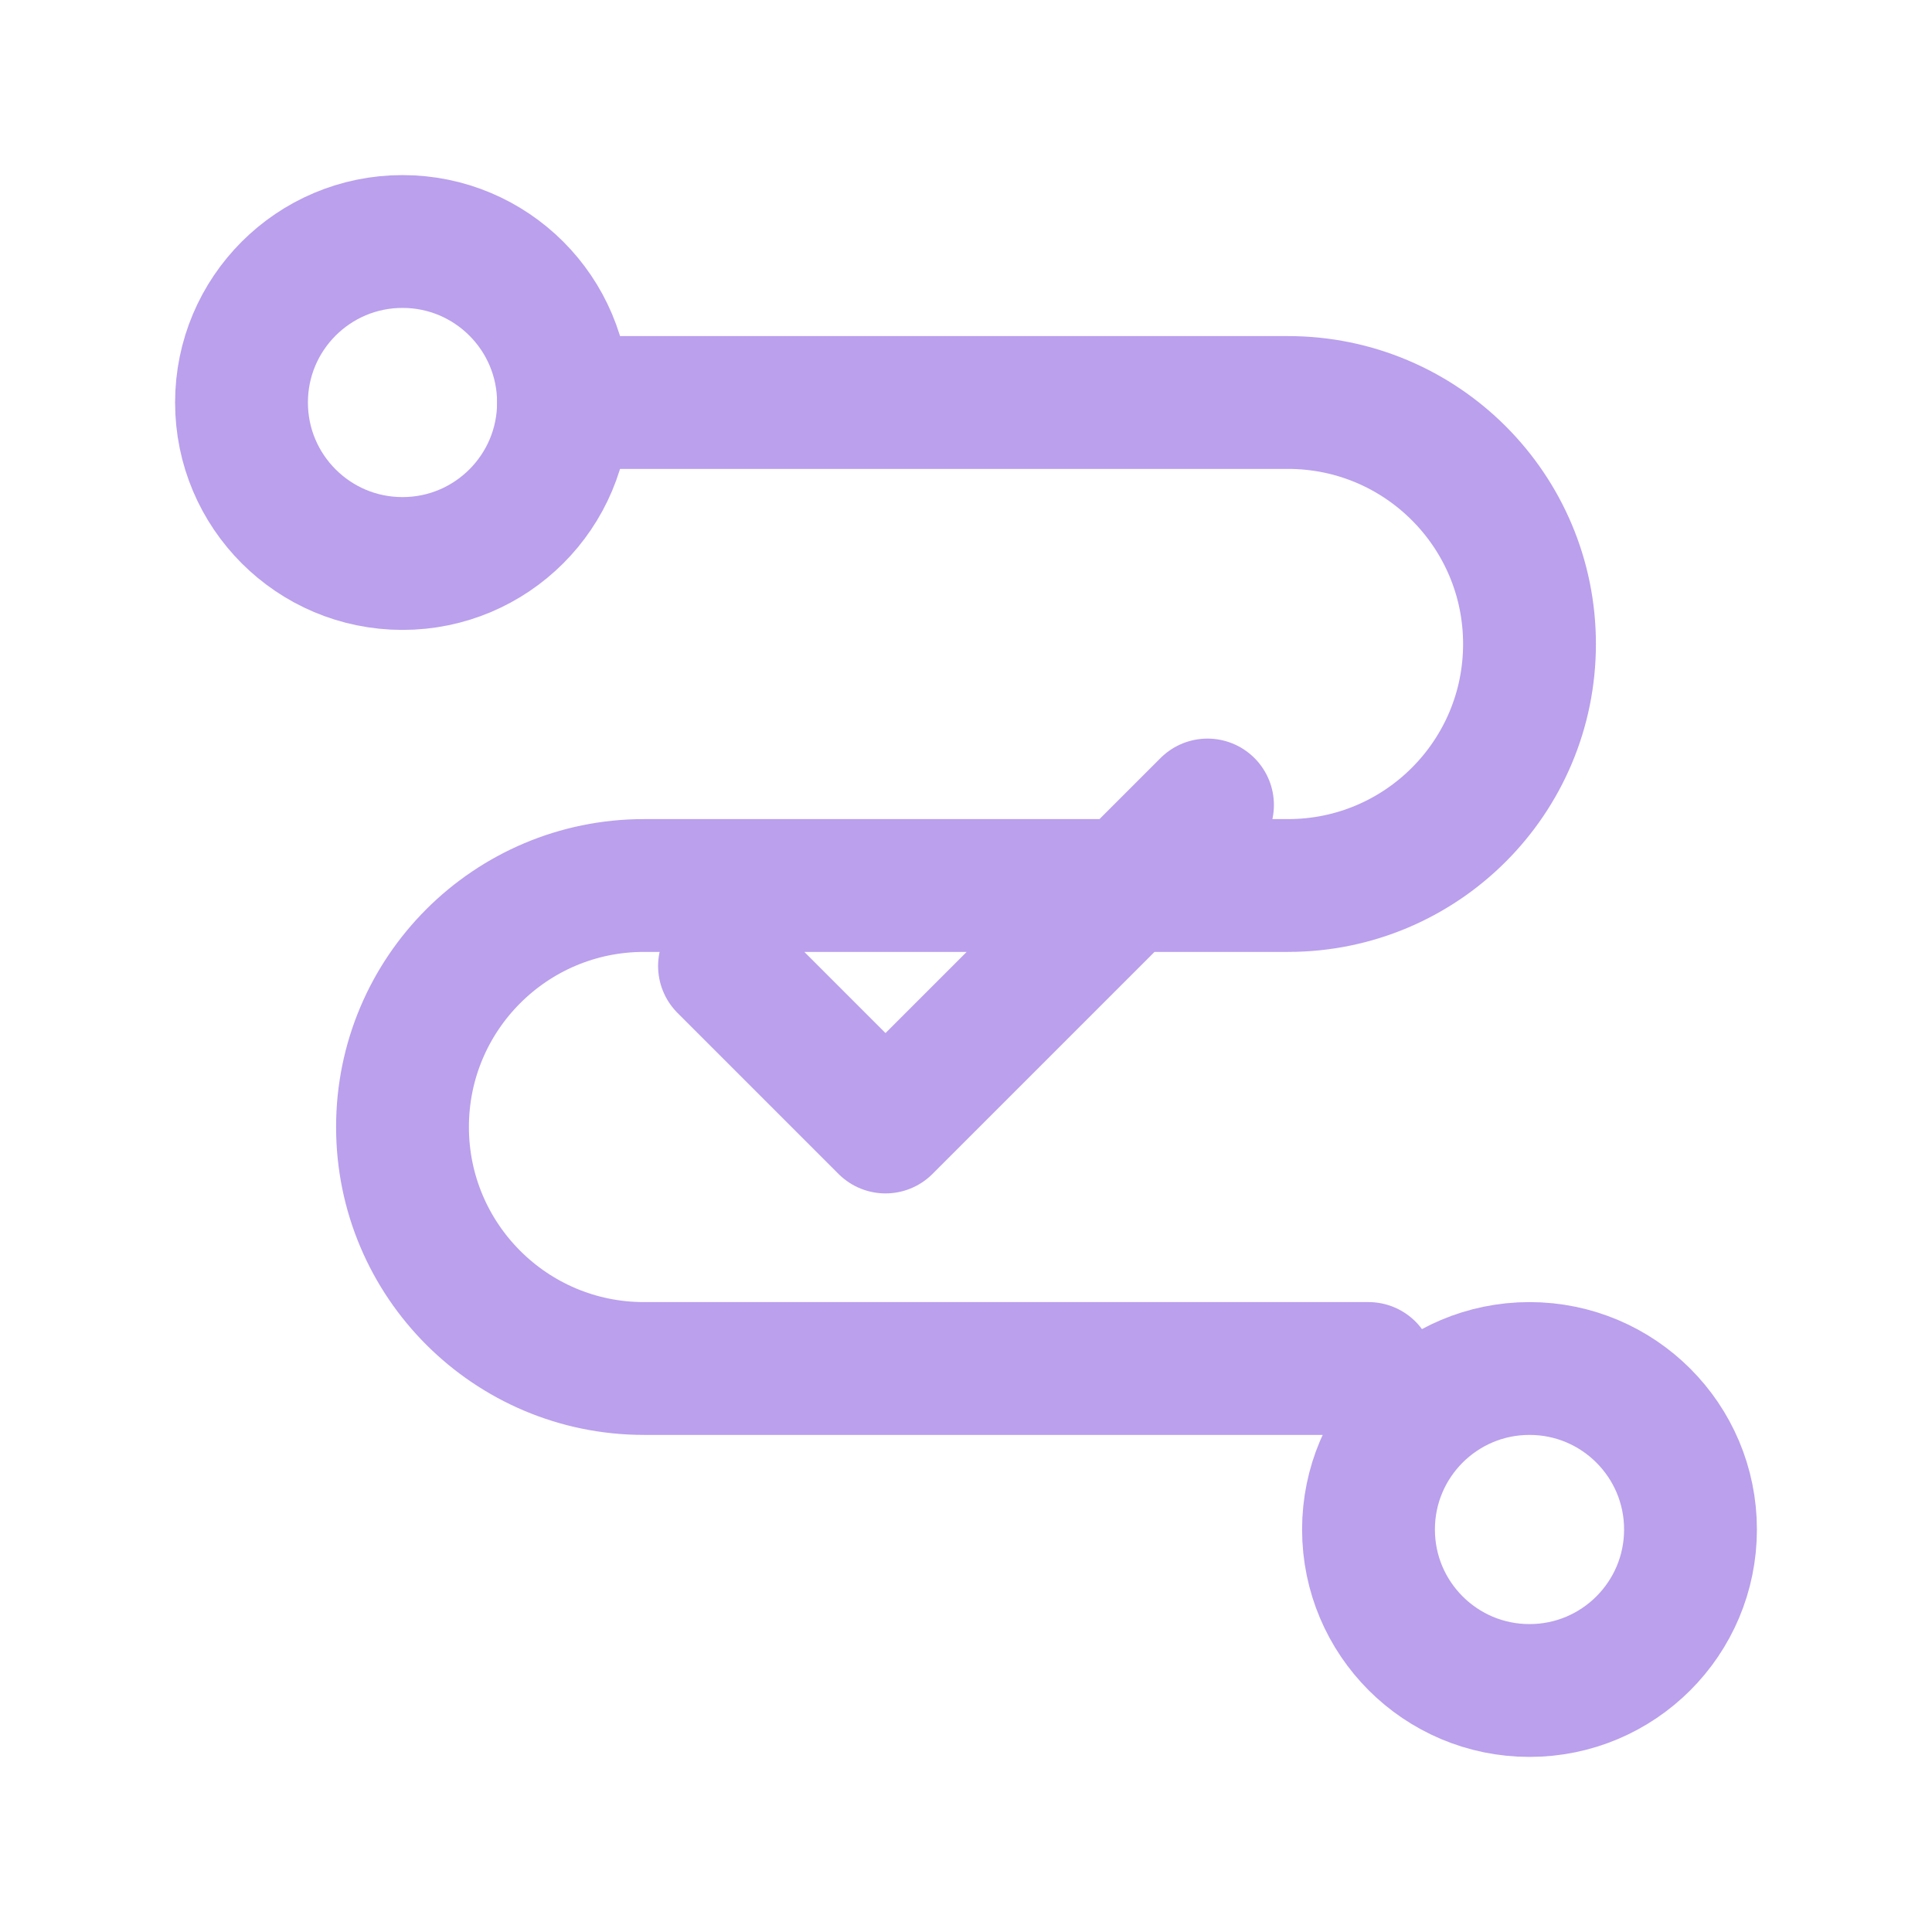
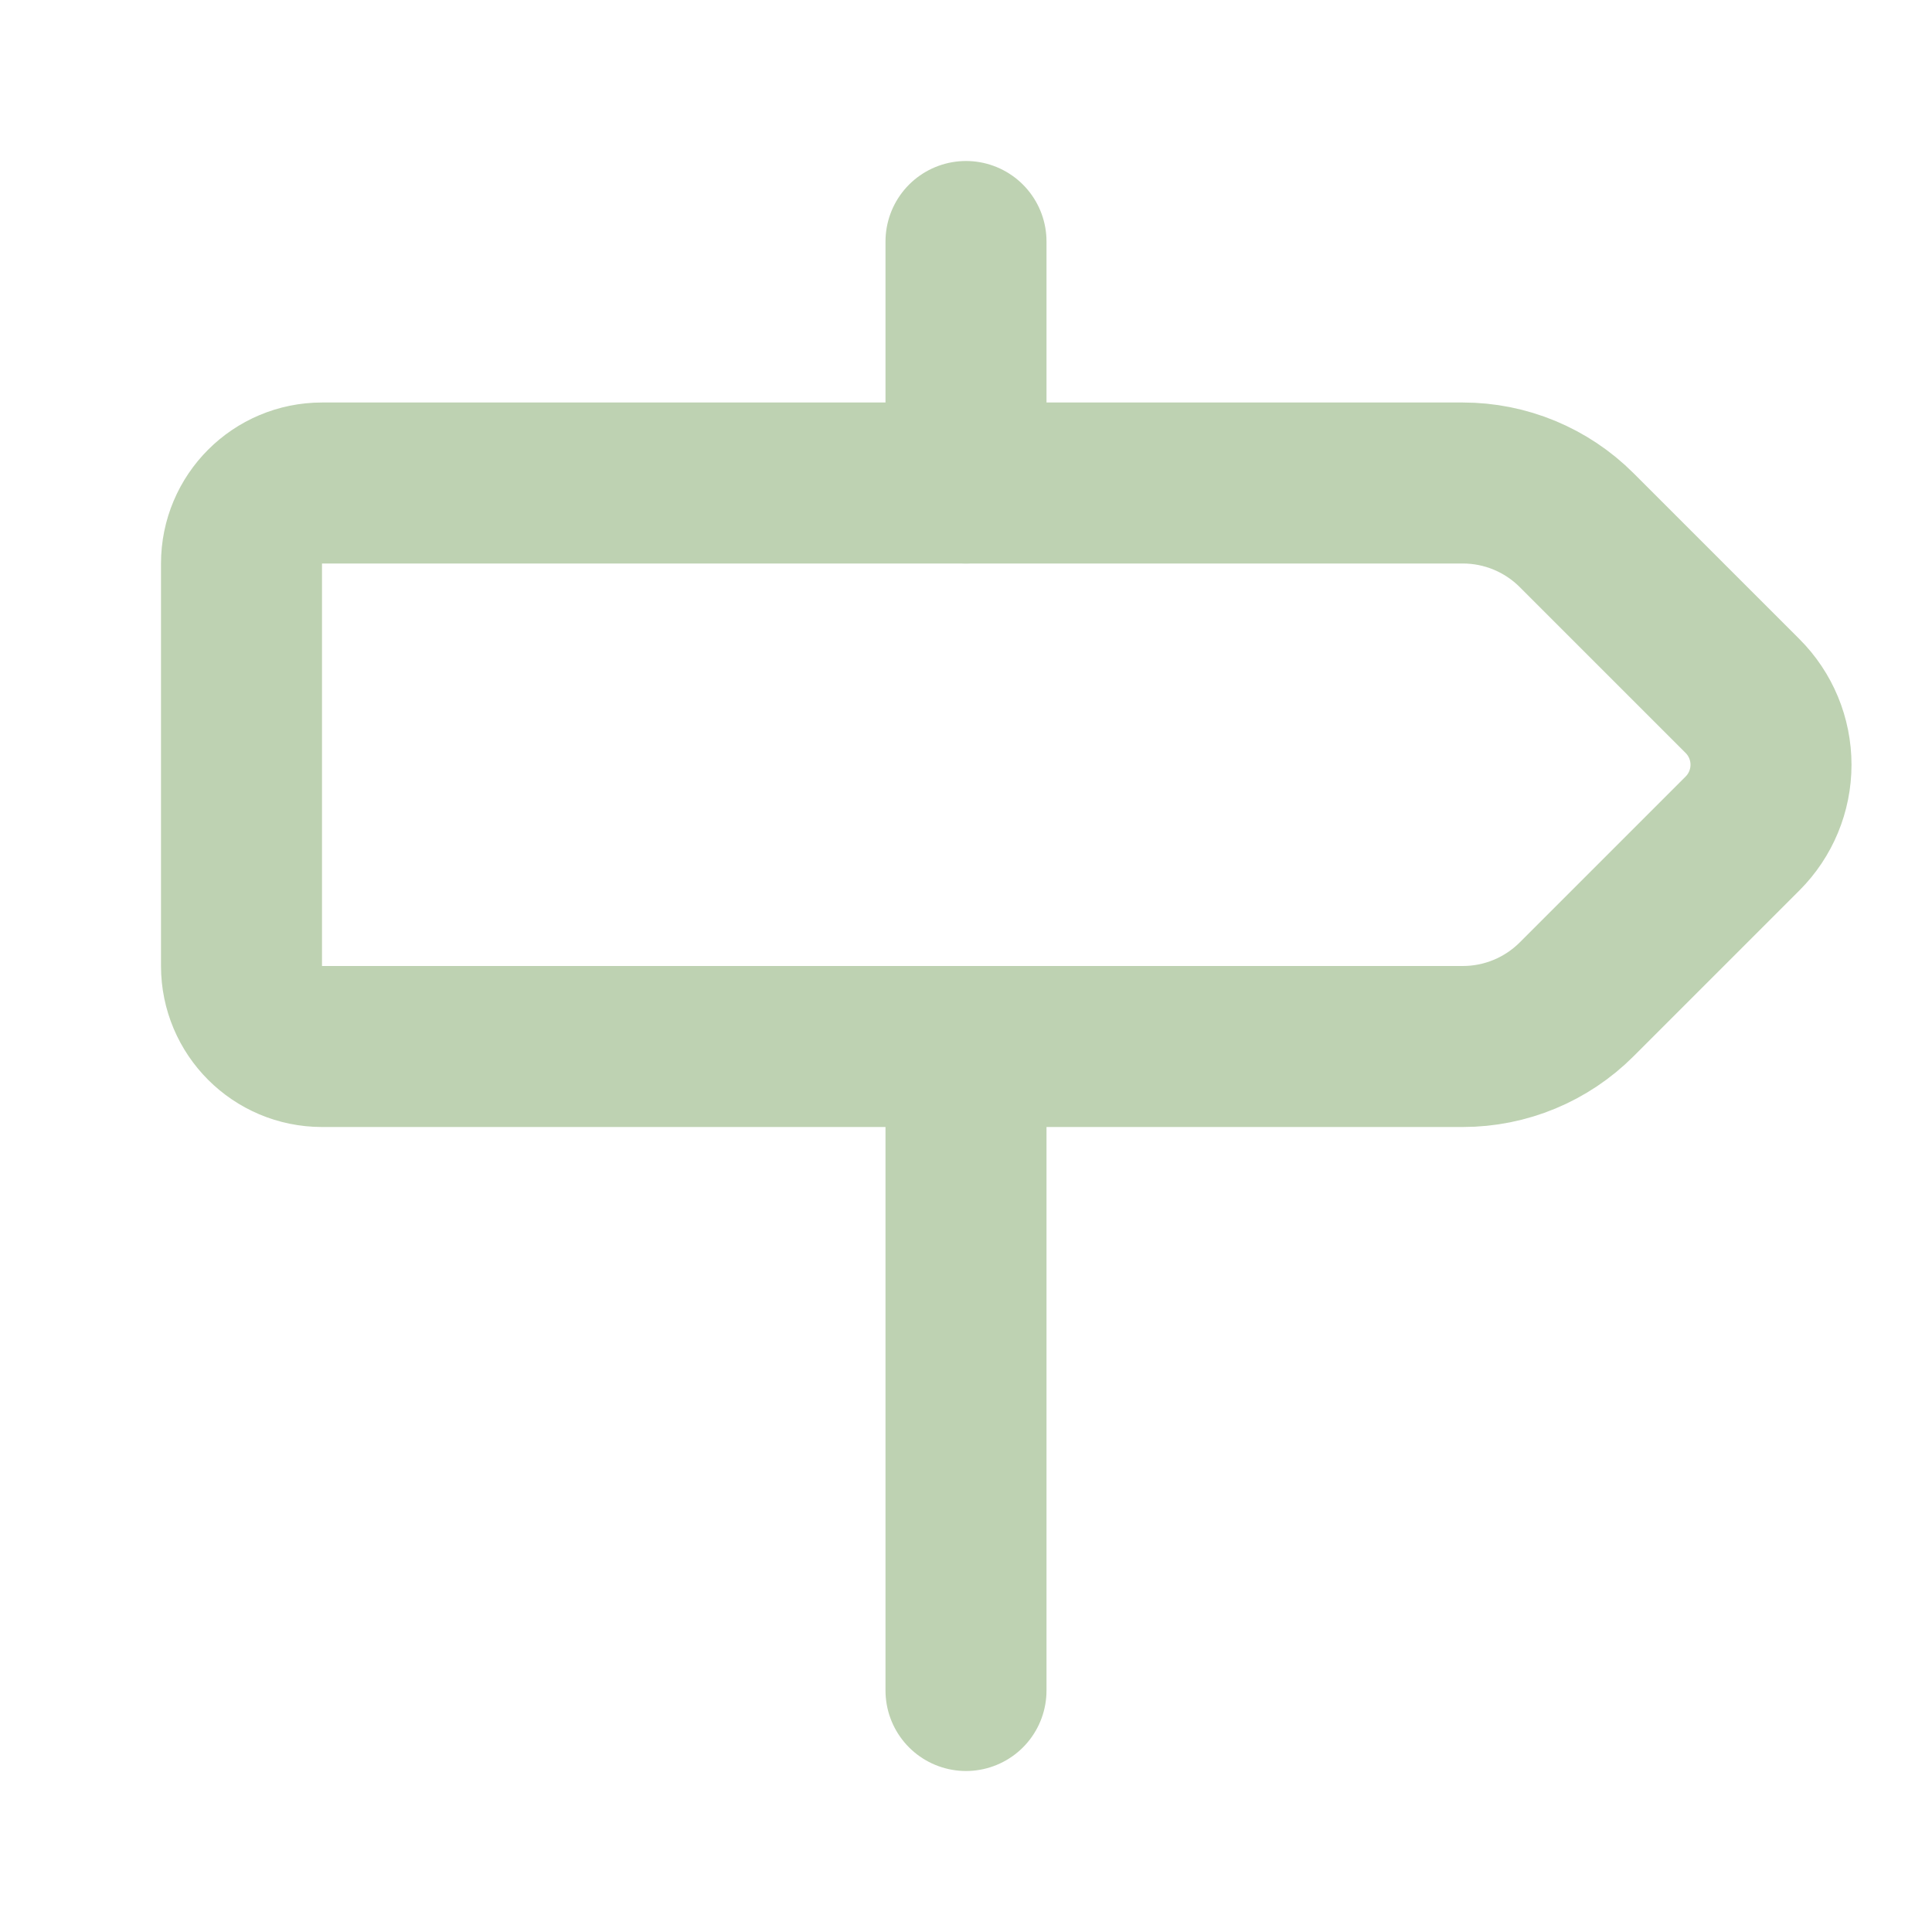
- <svg xmlns="http://www.w3.org/2000/svg" viewBox="0 0 24 24" fill="none" stroke="#baa0ed" stroke-width="1.65" stroke-linecap="round" stroke-linejoin="round">
-   <circle cx="5" cy="5" r="2" />
-   <circle cx="19" cy="19" r="2" />
-   <path d="M7 5h9a3 3 0 0 1 0 6H8a3 3 0 0 0 0 6h9m-8-5 2 2 4-4" />
+ <svg xmlns="http://www.w3.org/2000/svg" width="24" height="24" viewBox="0 0 24 24" fill="none" stroke="#bed2b2" stroke-width="2" stroke-linecap="round" stroke-linejoin="round">
+   <path d="M12 13v8" />
+   <path d="M12 3v3" />
+   <path d="M18.172 6a2 2 0 0 1 1.414.586l2.06 2.06a1.207 1.207 0 0 1 0 1.708l-2.06 2.06a2 2 0 0 1-1.414.586H4a1 1 0 0 1-1-1V7a1 1 0 0 1 1-1z" />
</svg>
